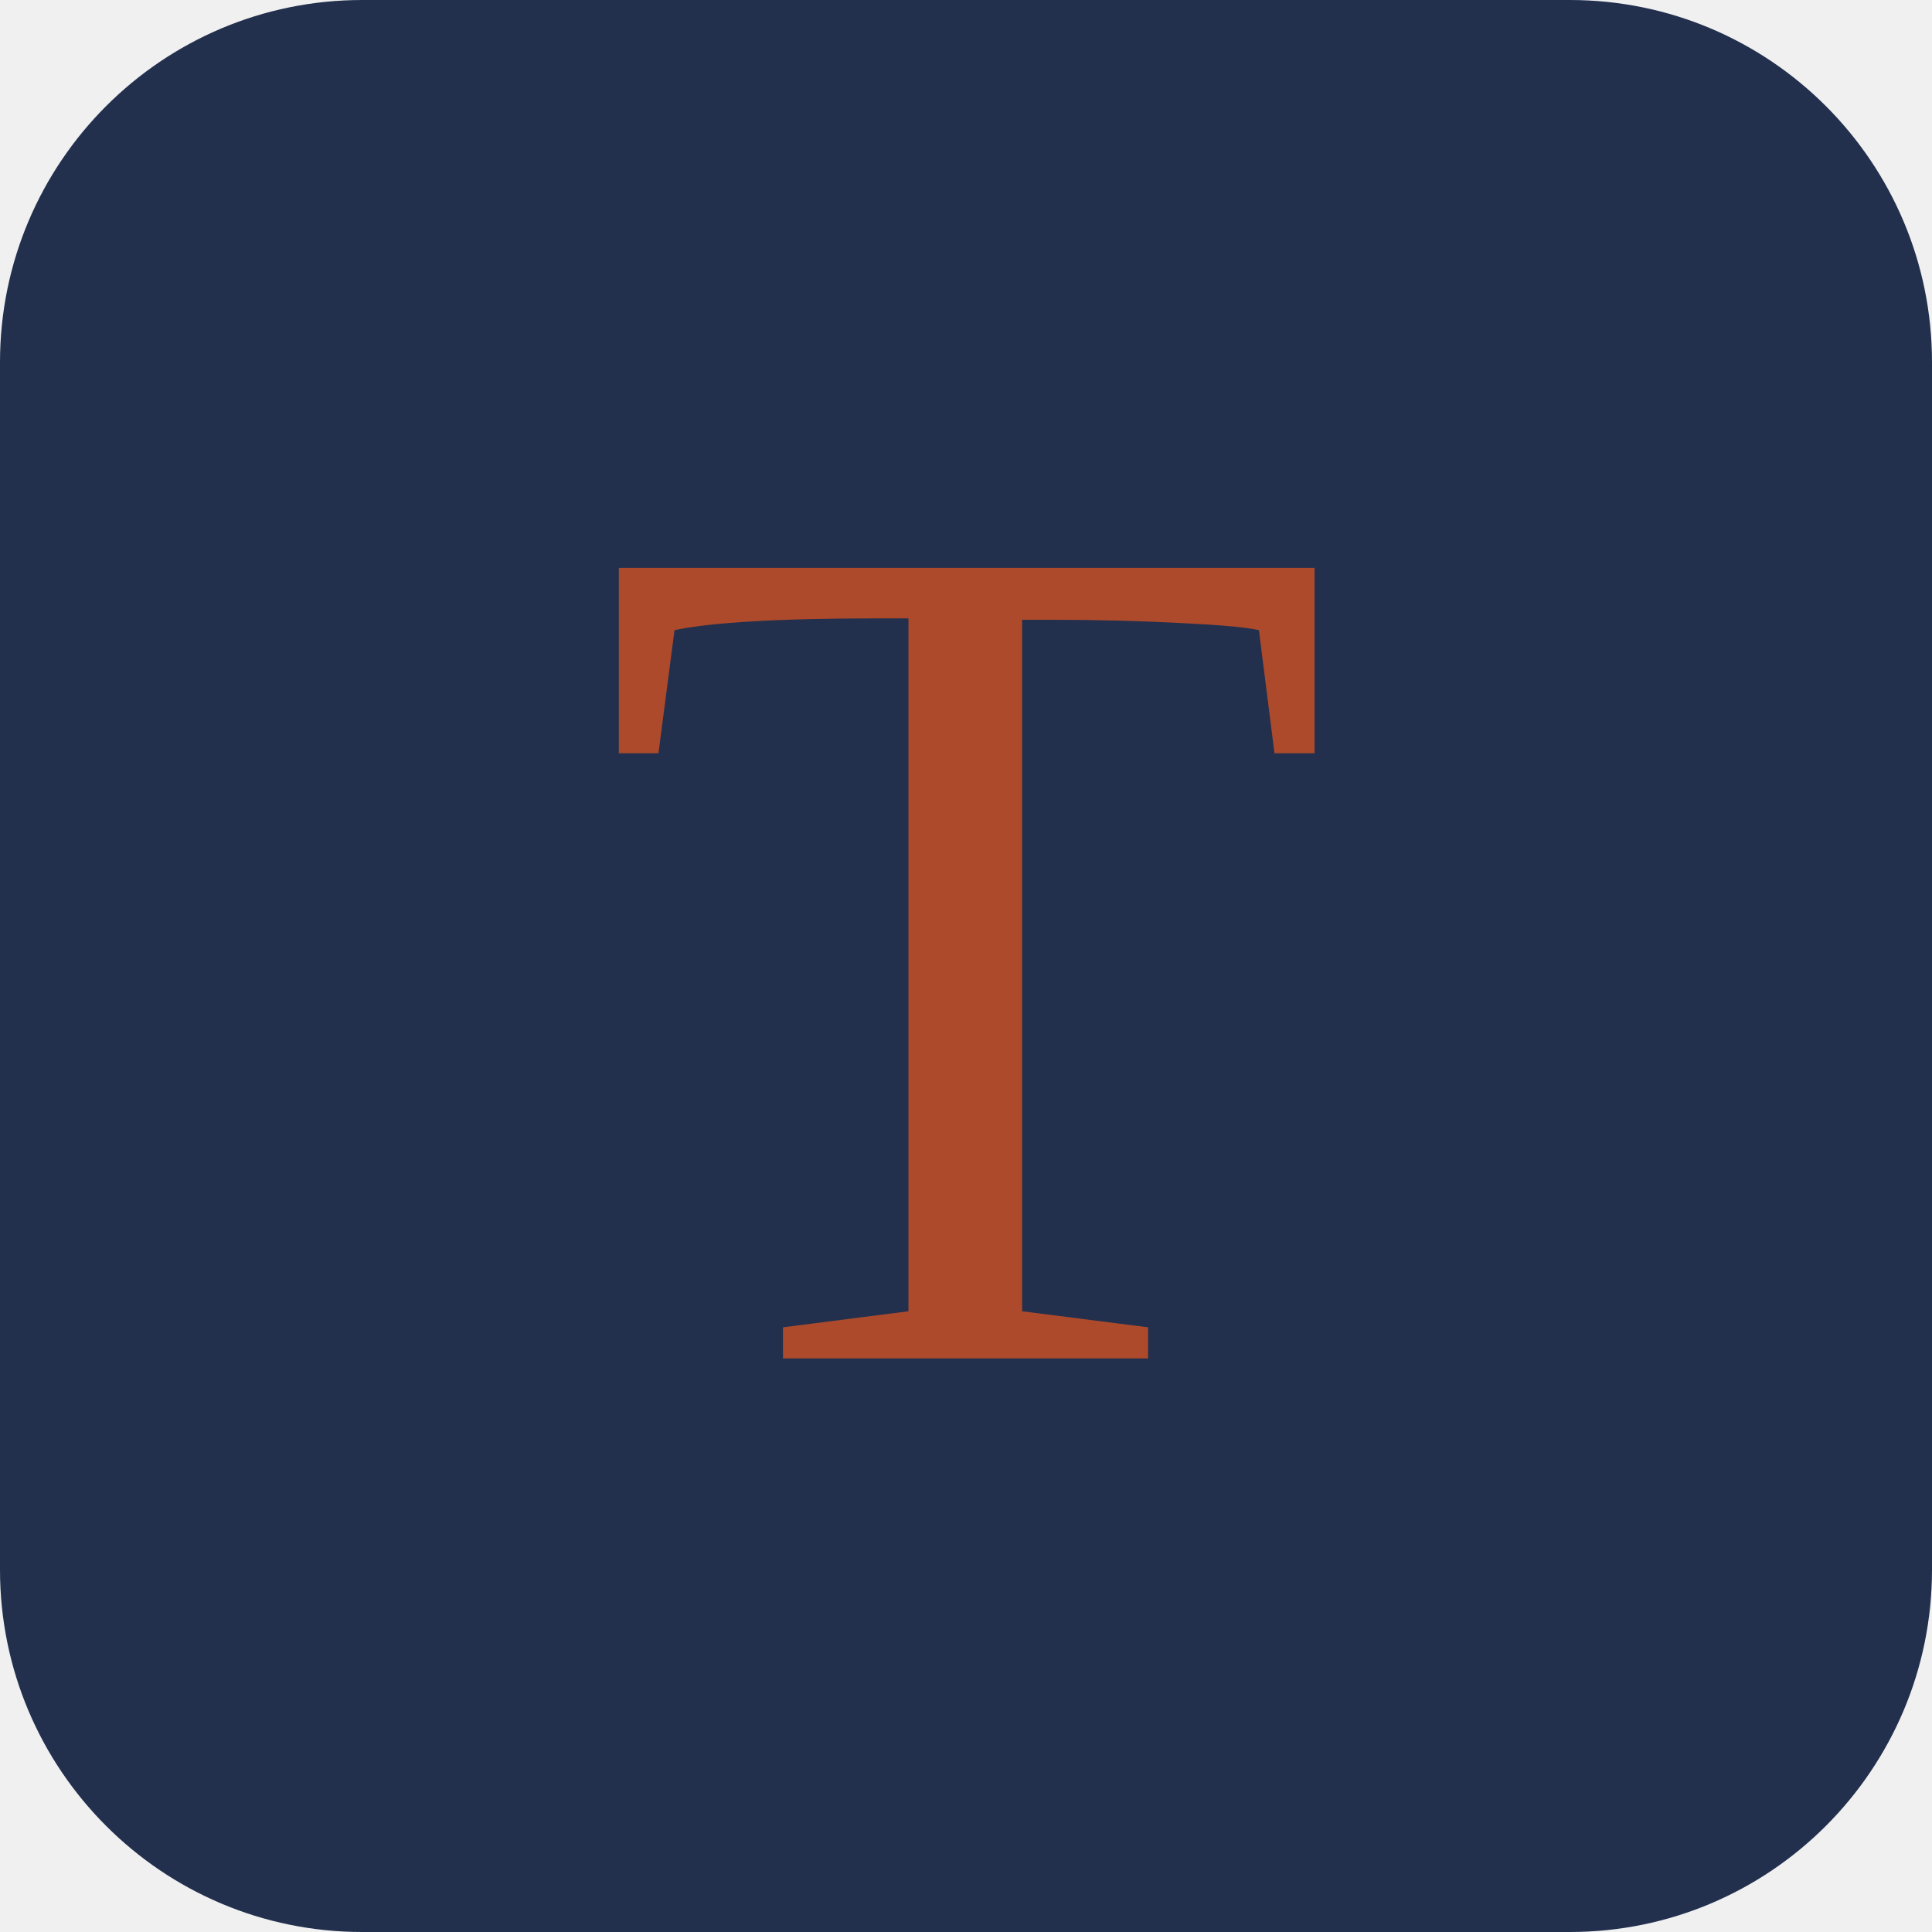
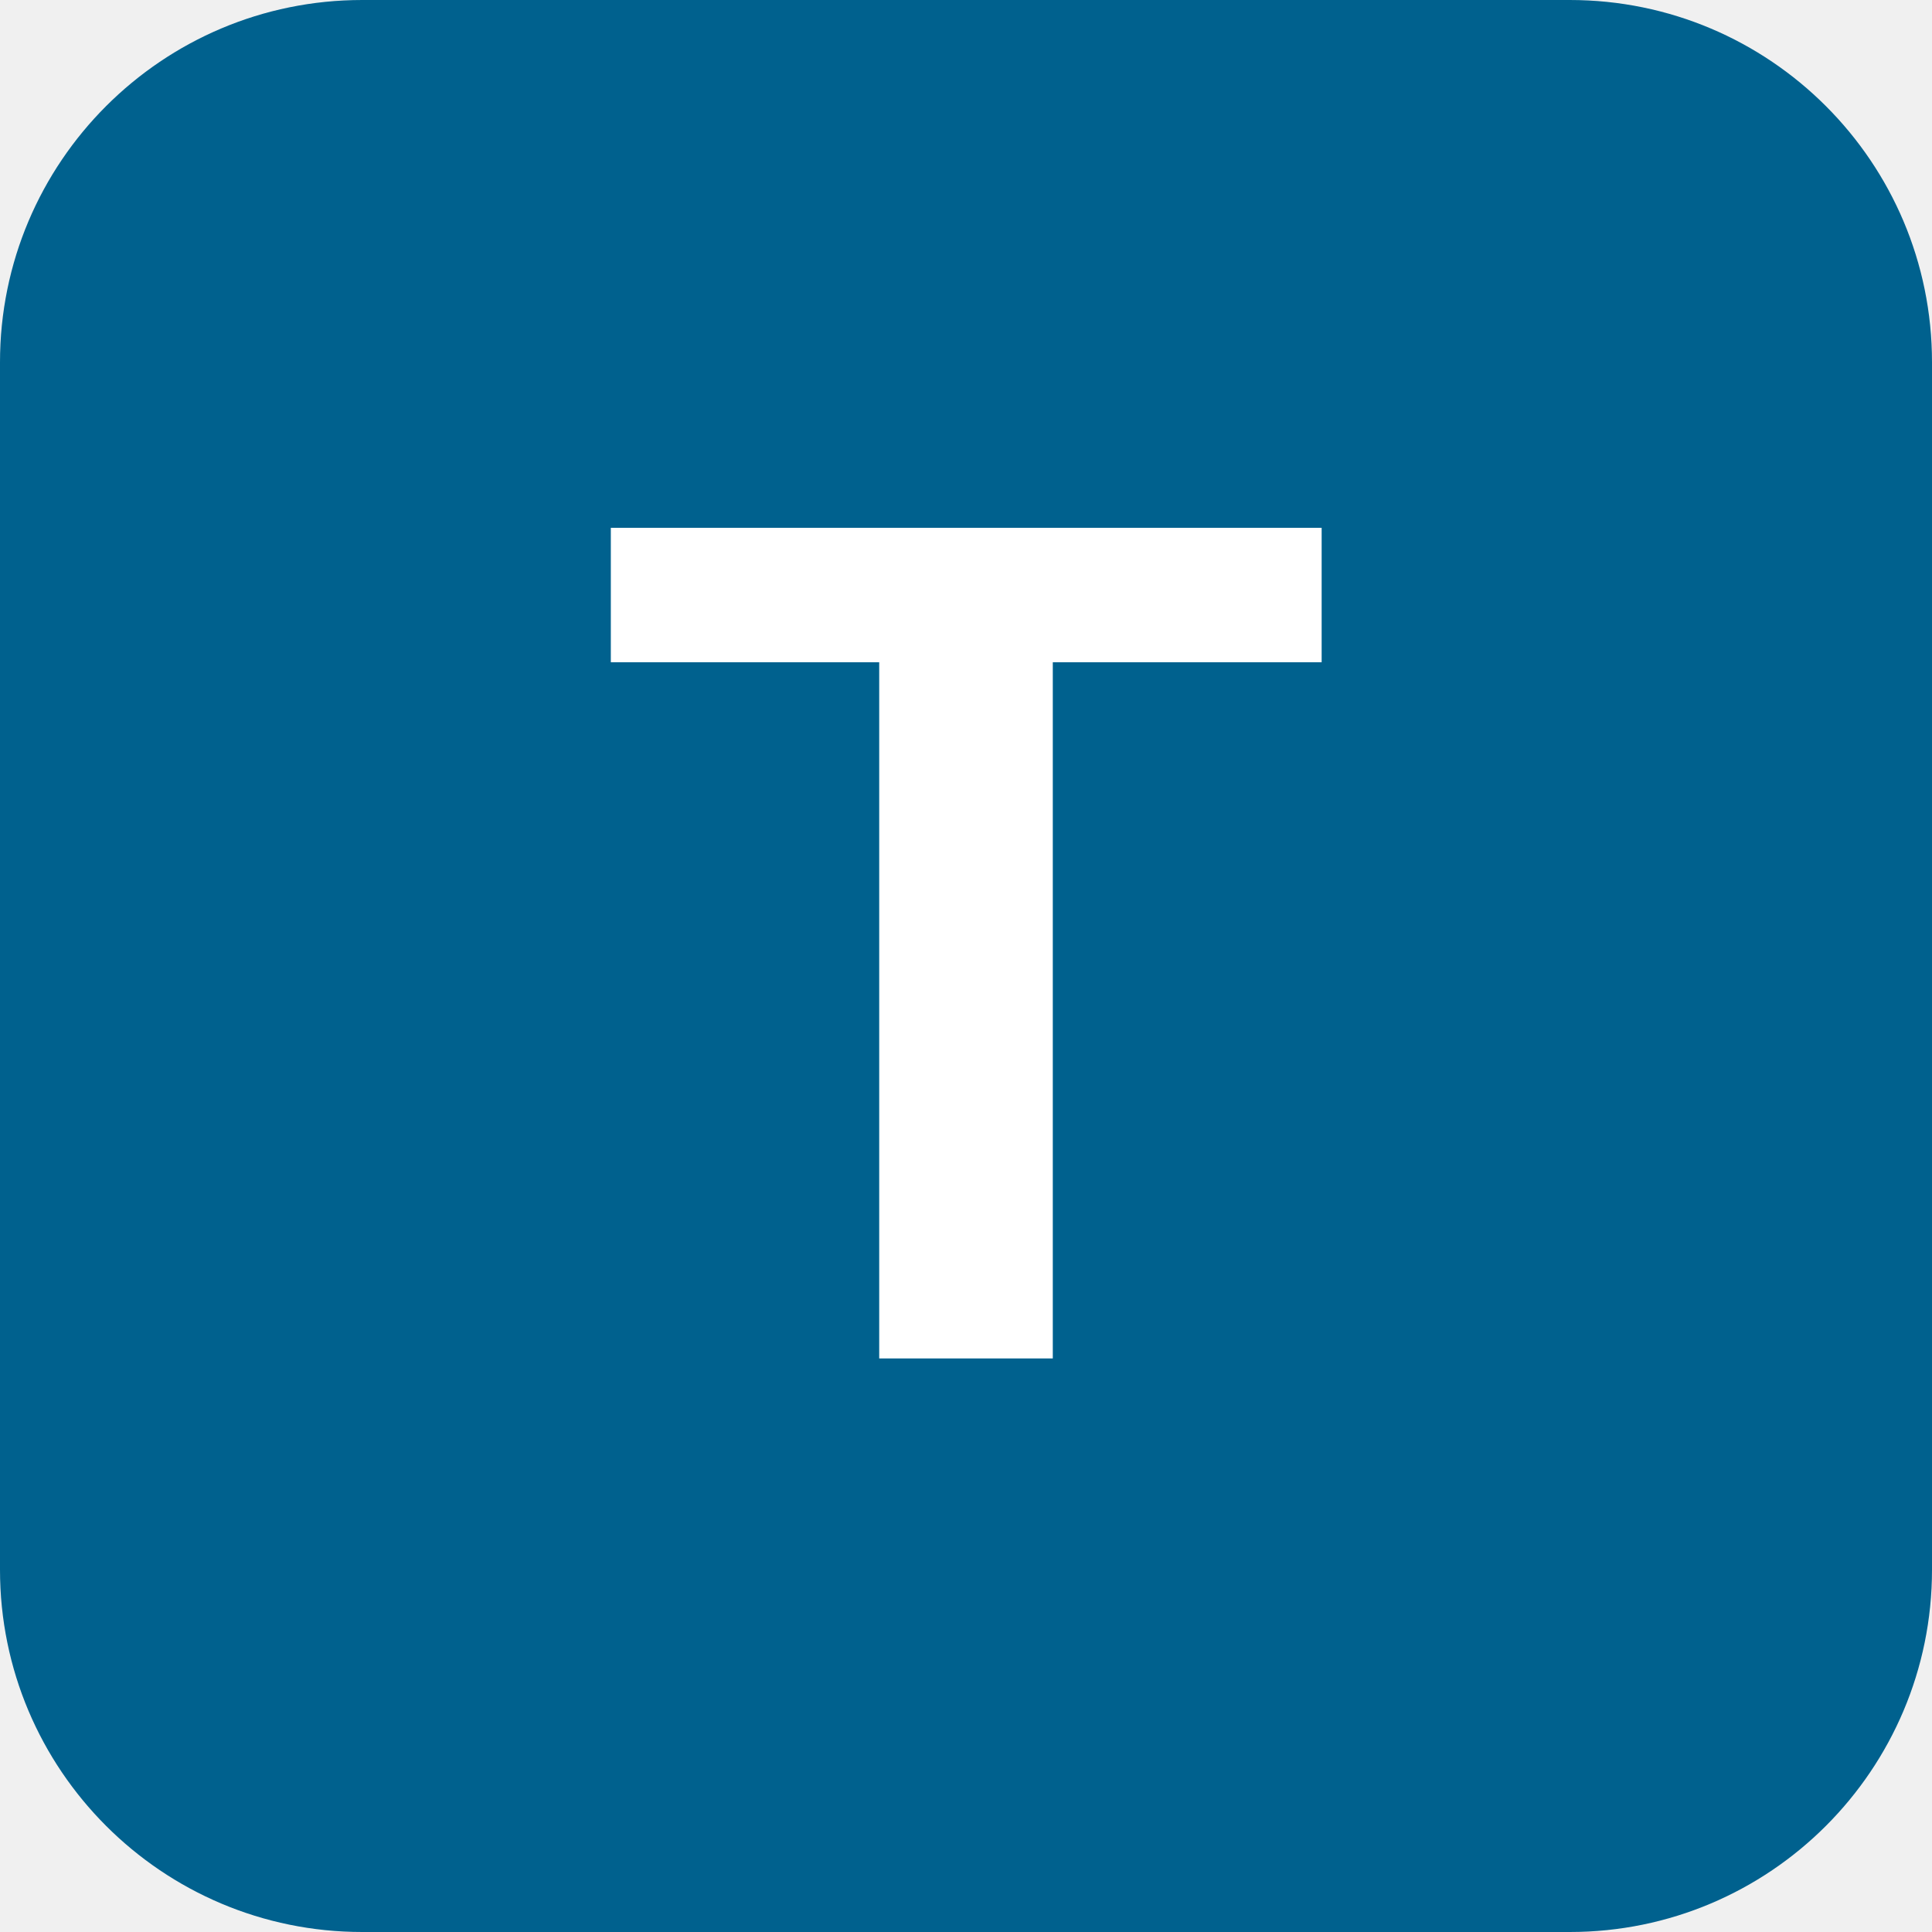
<svg xmlns="http://www.w3.org/2000/svg" viewBox="0 0 64 64">
-   <rect width="64" height="64" rx="12" fill="#22304e" />
-   <text x="32" y="45" font-family="Georgia, 'Times New Roman', serif" font-size="40" fill="#ad4a2b" text-anchor="middle">T</text>
+   <rect width="64" height="64" rx="12" fill="#00618e" />
+   <text x="32" y="45" font-family="Arial, Helvetica, sans-serif" font-weight="700" font-size="40" fill="#ffffff" text-anchor="middle">T</text>
</svg>
